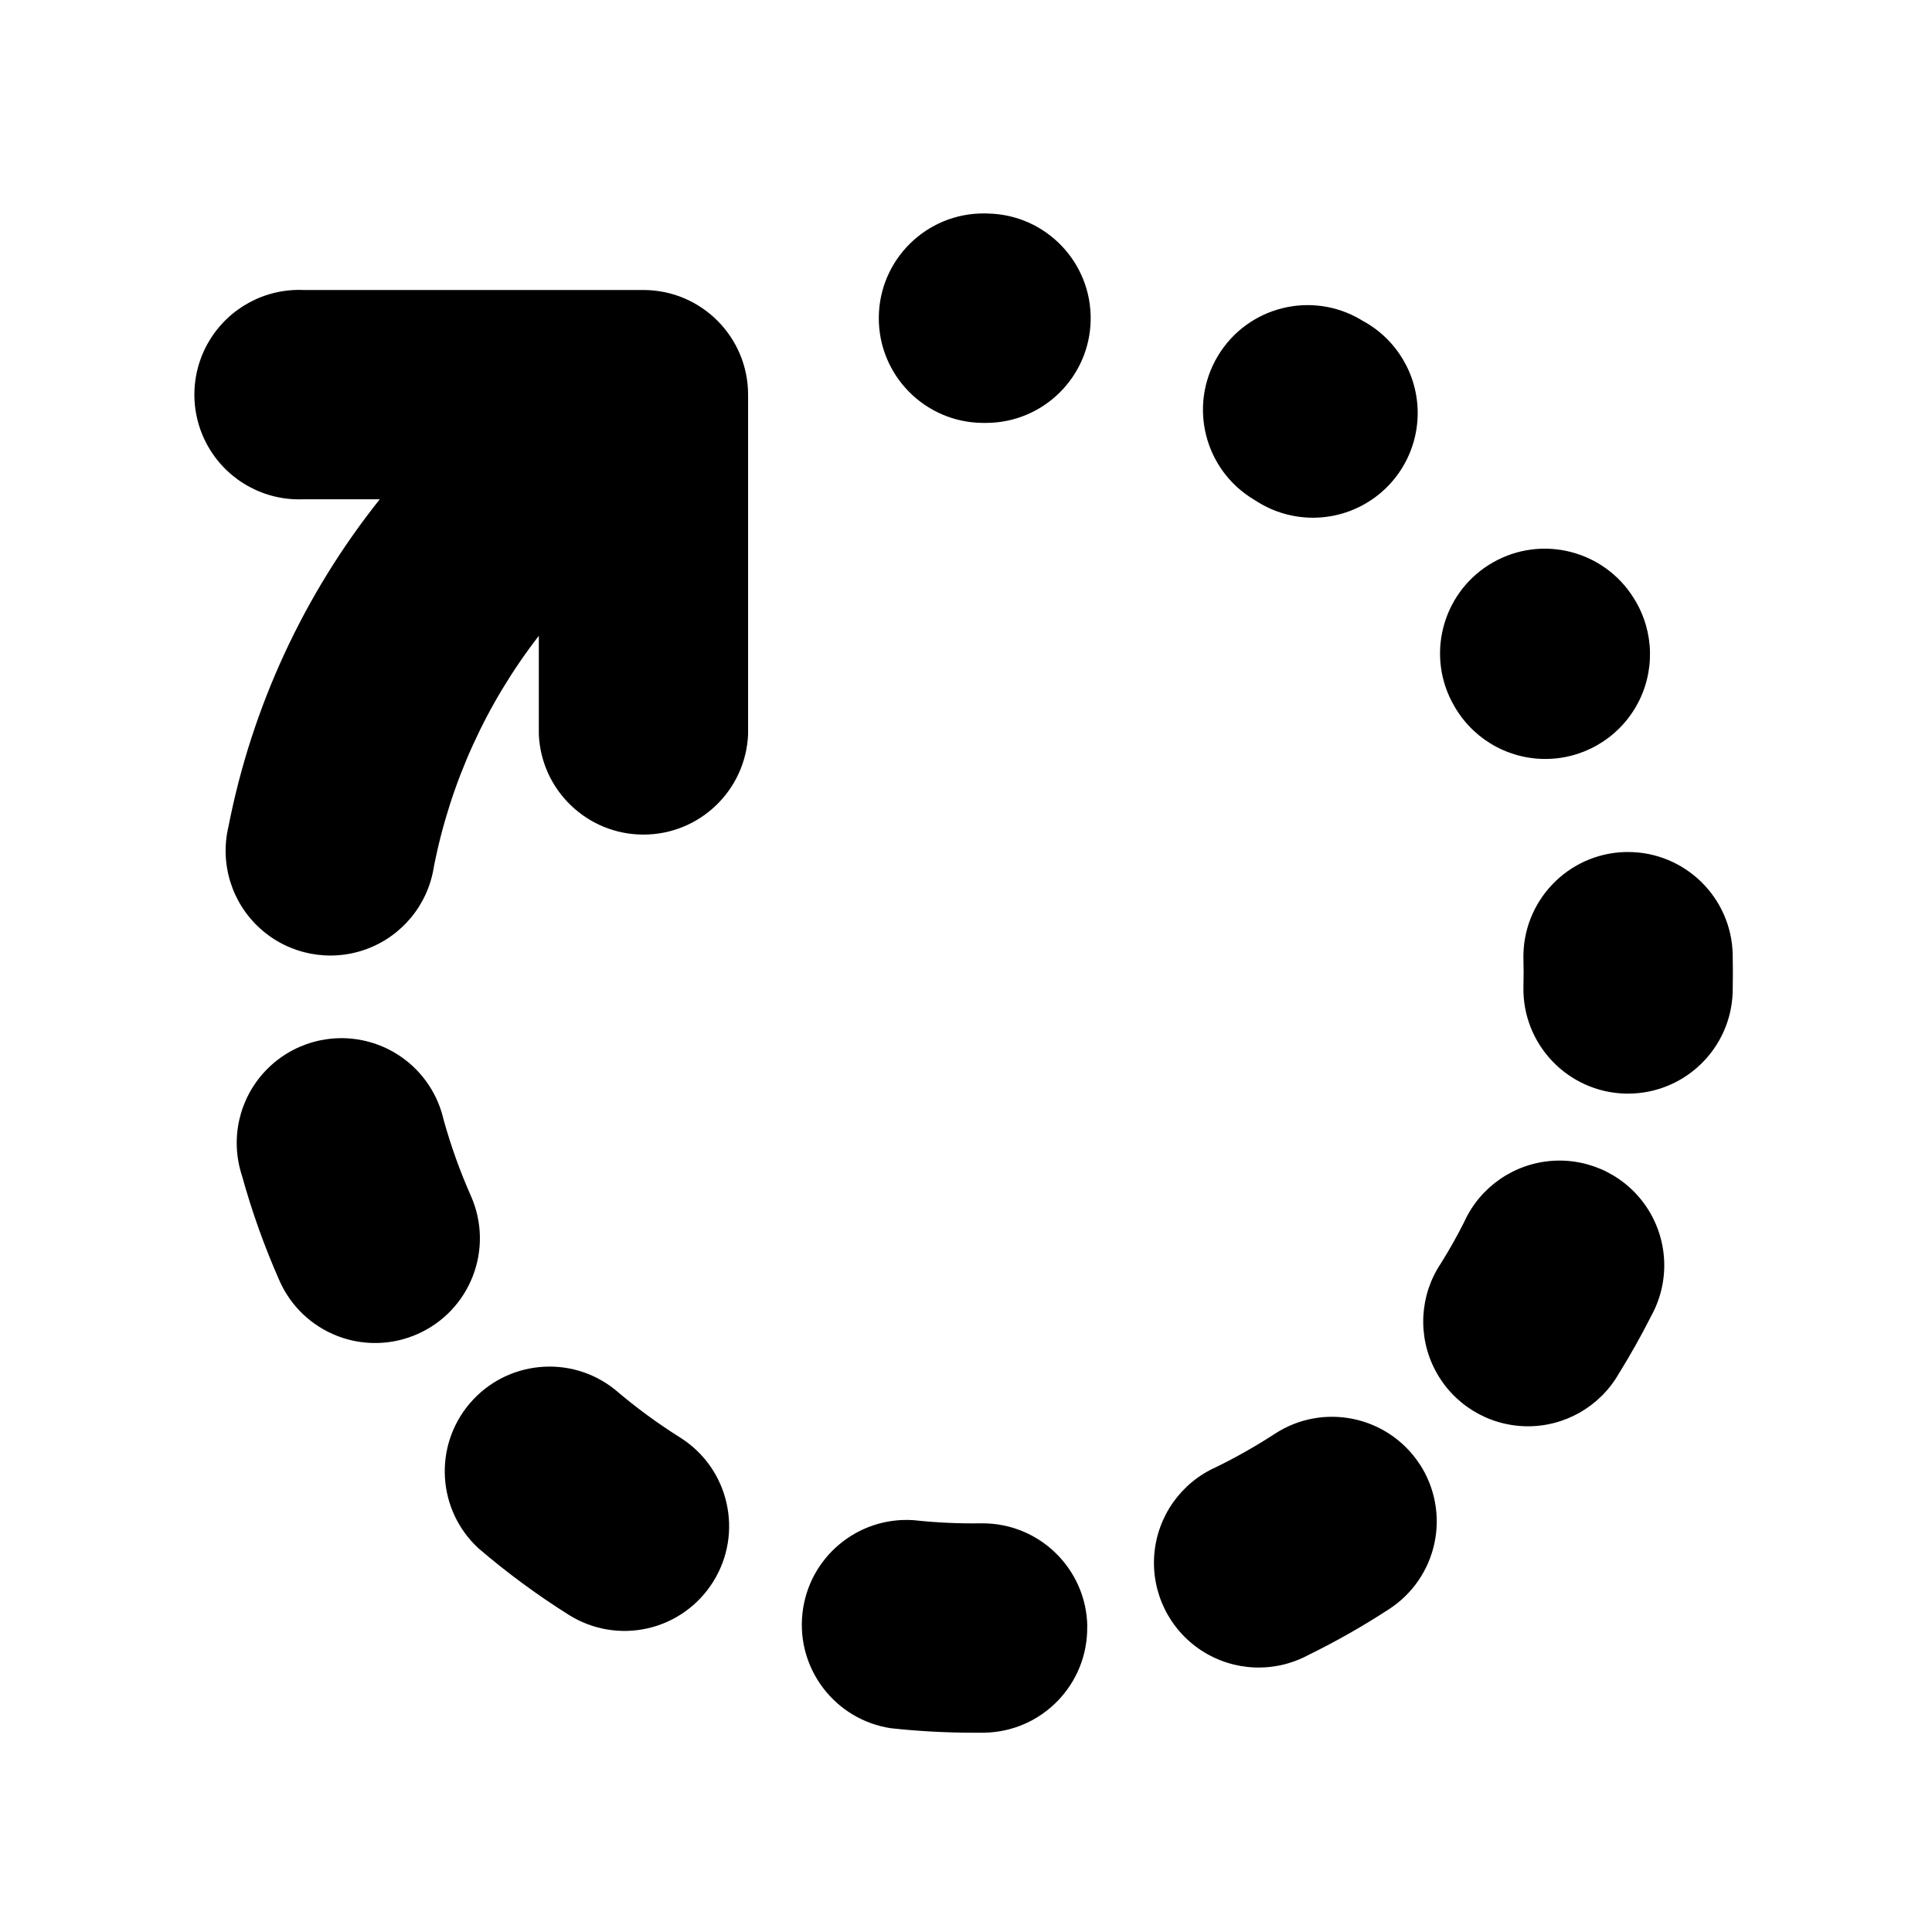
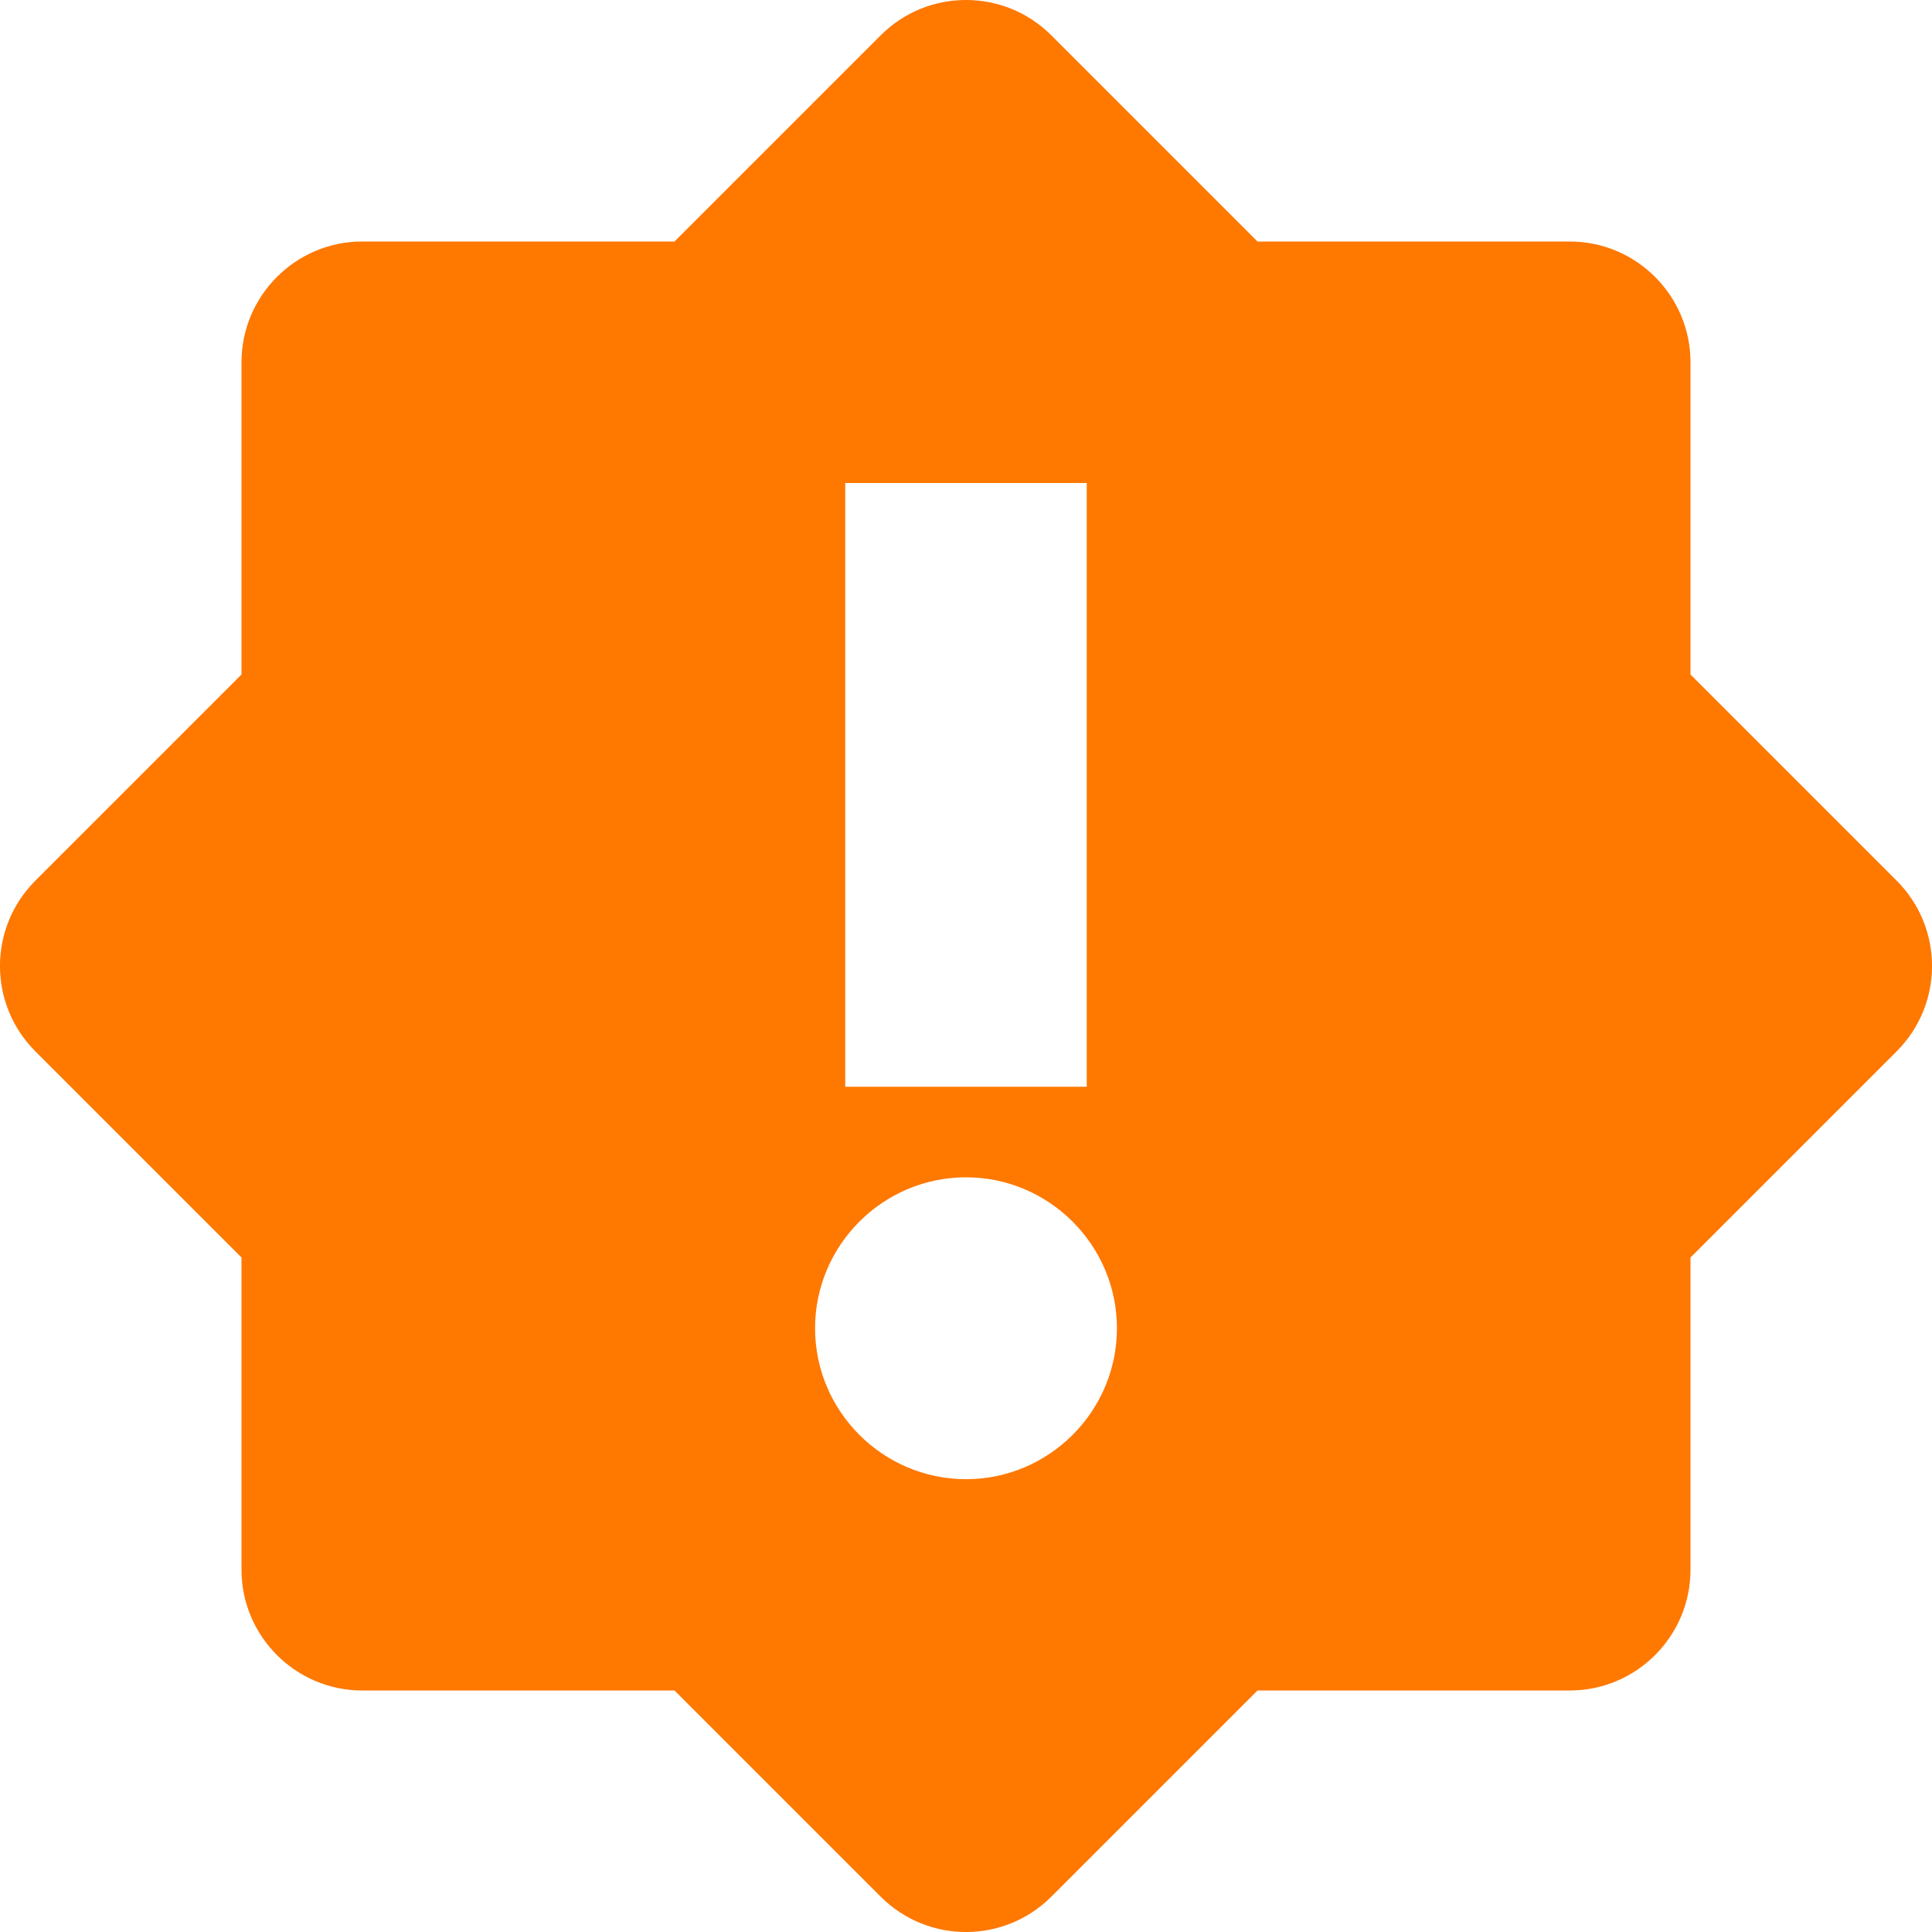
- <svg xmlns="http://www.w3.org/2000/svg" fill="#000000" width="800px" height="800px" viewBox="-1.5 0 19 19" class="cf-icon-svg">
-   <path d="M5.857 3.882v3.341a1.03 1.03 0 0 1-2.058 0v-.97a5.401 5.401 0 0 0-1.032 2.27 1.03 1.03 0 1 1-2.02-.395A7.462 7.462 0 0 1 2.235 4.91h-.748a1.03 1.03 0 1 1 0-2.058h3.34a1.03 1.03 0 0 1 1.03 1.03zm-3.25 9.237a1.028 1.028 0 0 1-1.358-.523 7.497 7.497 0 0 1-.37-1.036 1.03 1.03 0 1 1 1.983-.55 5.474 5.474 0 0 0 .269.751 1.029 1.029 0 0 1-.524 1.358zm2.905 2.439a1.028 1.028 0 0 1-1.42.322 7.522 7.522 0 0 1-.885-.652 1.03 1.03 0 0 1 1.34-1.563 5.435 5.435 0 0 0 .643.473 1.03 1.03 0 0 1 .322 1.42zm3.68.438a1.03 1.03 0 0 1-1.014 1.044h-.106a7.488 7.488 0 0 1-.811-.044 1.03 1.03 0 0 1 .224-2.046 5.41 5.41 0 0 0 .664.031h.014a1.03 1.03 0 0 1 1.03 1.015zm.034-12.847a1.03 1.03 0 0 1-1.029 1.01h-.033a1.03 1.03 0 0 1 .017-2.06h.017l.019.001a1.03 1.03 0 0 1 1.009 1.05zm3.236 11.25a1.029 1.029 0 0 1-.3 1.425 7.477 7.477 0 0 1-.797.453 1.03 1.03 0 1 1-.905-1.849 5.479 5.479 0 0 0 .578-.328 1.03 1.03 0 0 1 1.424.3zM10.475 3.504a1.029 1.029 0 0 1 1.41-.359l.018.011a1.03 1.03 0 1 1-1.06 1.764l-.01-.006a1.029 1.029 0 0 1-.358-1.41zm4.26 9.445a7.5 7.5 0 0 1-.315.56 1.03 1.03 0 1 1-1.749-1.086 5.01 5.01 0 0 0 .228-.405 1.03 1.03 0 1 1 1.836.93zm-1.959-6.052a1.03 1.03 0 0 1 1.79-1.016l.008.013a1.03 1.03 0 1 1-1.79 1.017zm2.764 2.487a9.327 9.327 0 0 1 0 .366 1.03 1.03 0 0 1-1.029 1.005h-.025A1.03 1.03 0 0 1 13.482 9.7a4.625 4.625 0 0 0 0-.266 1.03 1.03 0 0 1 1.003-1.055h.026a1.03 1.03 0 0 1 1.029 1.004z" />
+ <svg xmlns="http://www.w3.org/2000/svg" width="800px" height="800px" viewBox="0 0 16 16">
+   <path class="warning" d="m 8 0 c -0.258 0 -0.512 0.098 -0.707 0.293 l -1.707 1.707 h -2.586 c -0.551 0 -1 0.449 -1 1 v 2.586 l -1.707 1.707 c -0.391 0.391 -0.391 1.023 0 1.414 l 1.707 1.707 v 2.586 c 0 0.551 0.449 1 1 1 h 2.586 l 1.707 1.707 c 0.391 0.391 1.023 0.391 1.414 0 l 1.707 -1.707 h 2.586 c 0.551 0 1 -0.449 1 -1 v -2.586 l 1.707 -1.707 c 0.391 -0.391 0.391 -1.023 0 -1.414 l -1.707 -1.707 v -2.586 c 0 -0.551 -0.449 -1 -1 -1 h -2.586 l -1.707 -1.707 c -0.195 -0.195 -0.449 -0.293 -0.707 -0.293 z m -1 4 h 2 v 5 h -2 z m 1 5.75 c 0.688 0 1.25 0.562 1.25 1.25 s -0.562 1.25 -1.25 1.25 s -1.25 -0.562 -1.25 -1.25 s 0.562 -1.25 1.25 -1.25 z m 0 0" fill="#ff7800" />
</svg>
